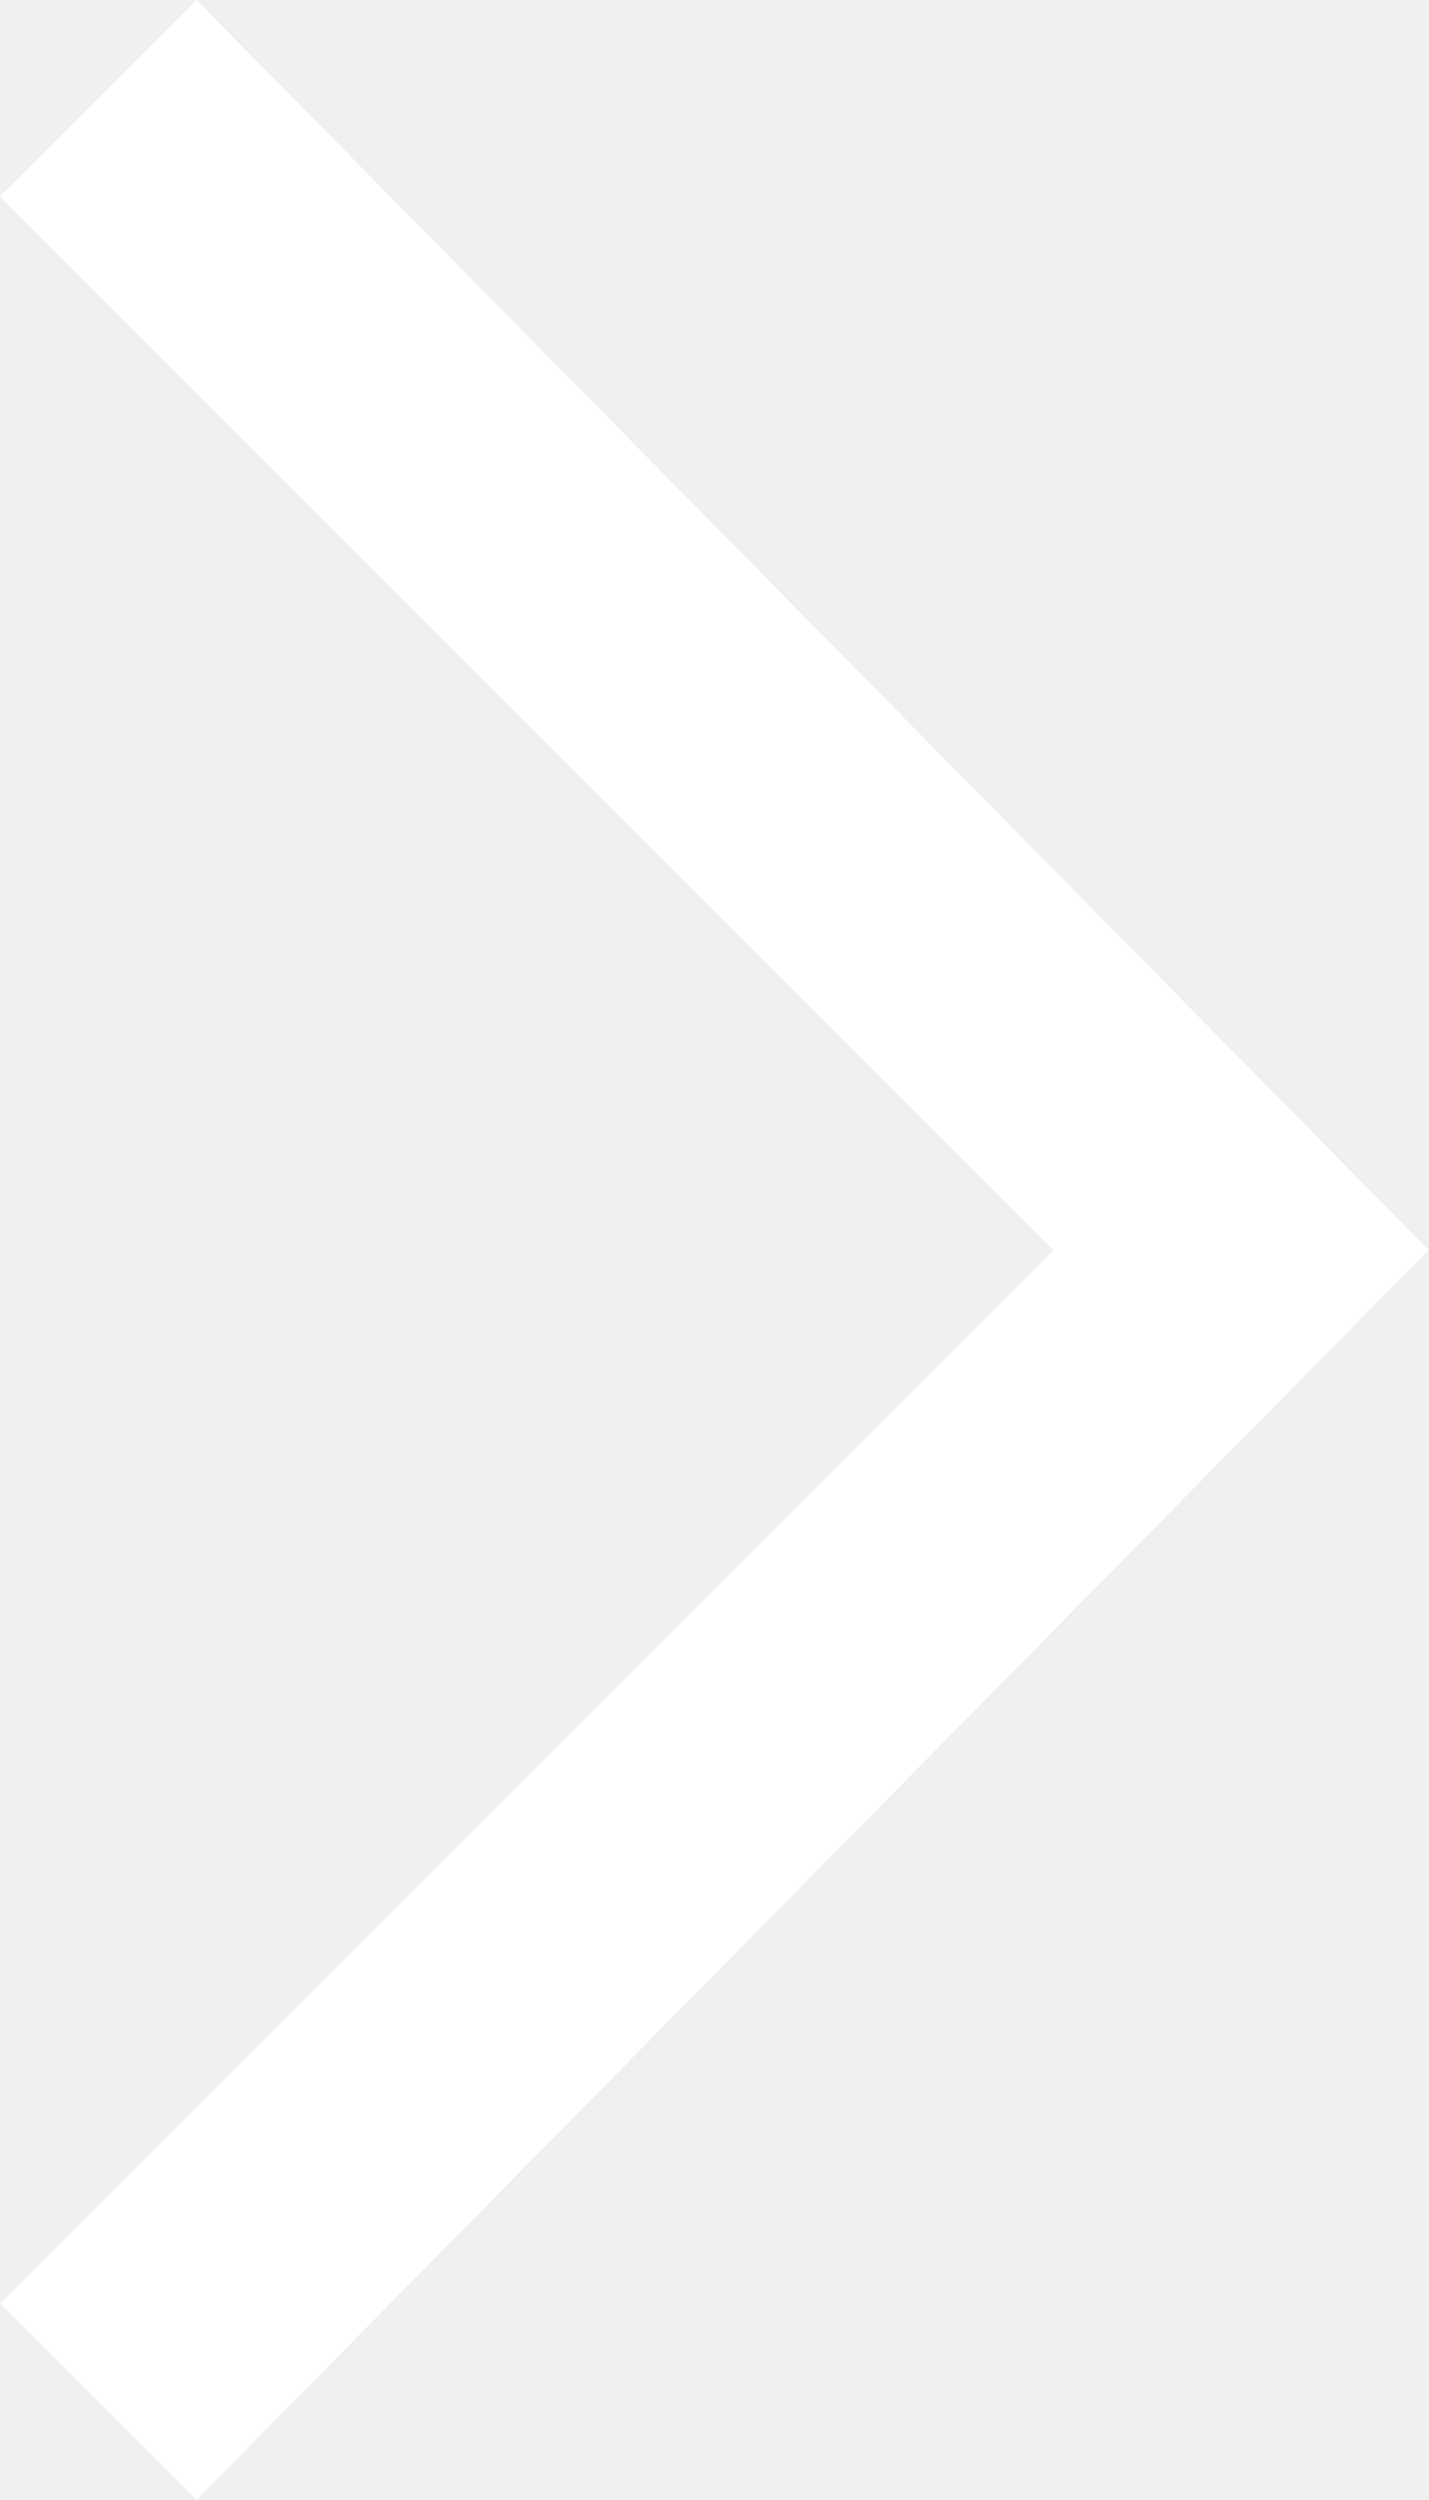
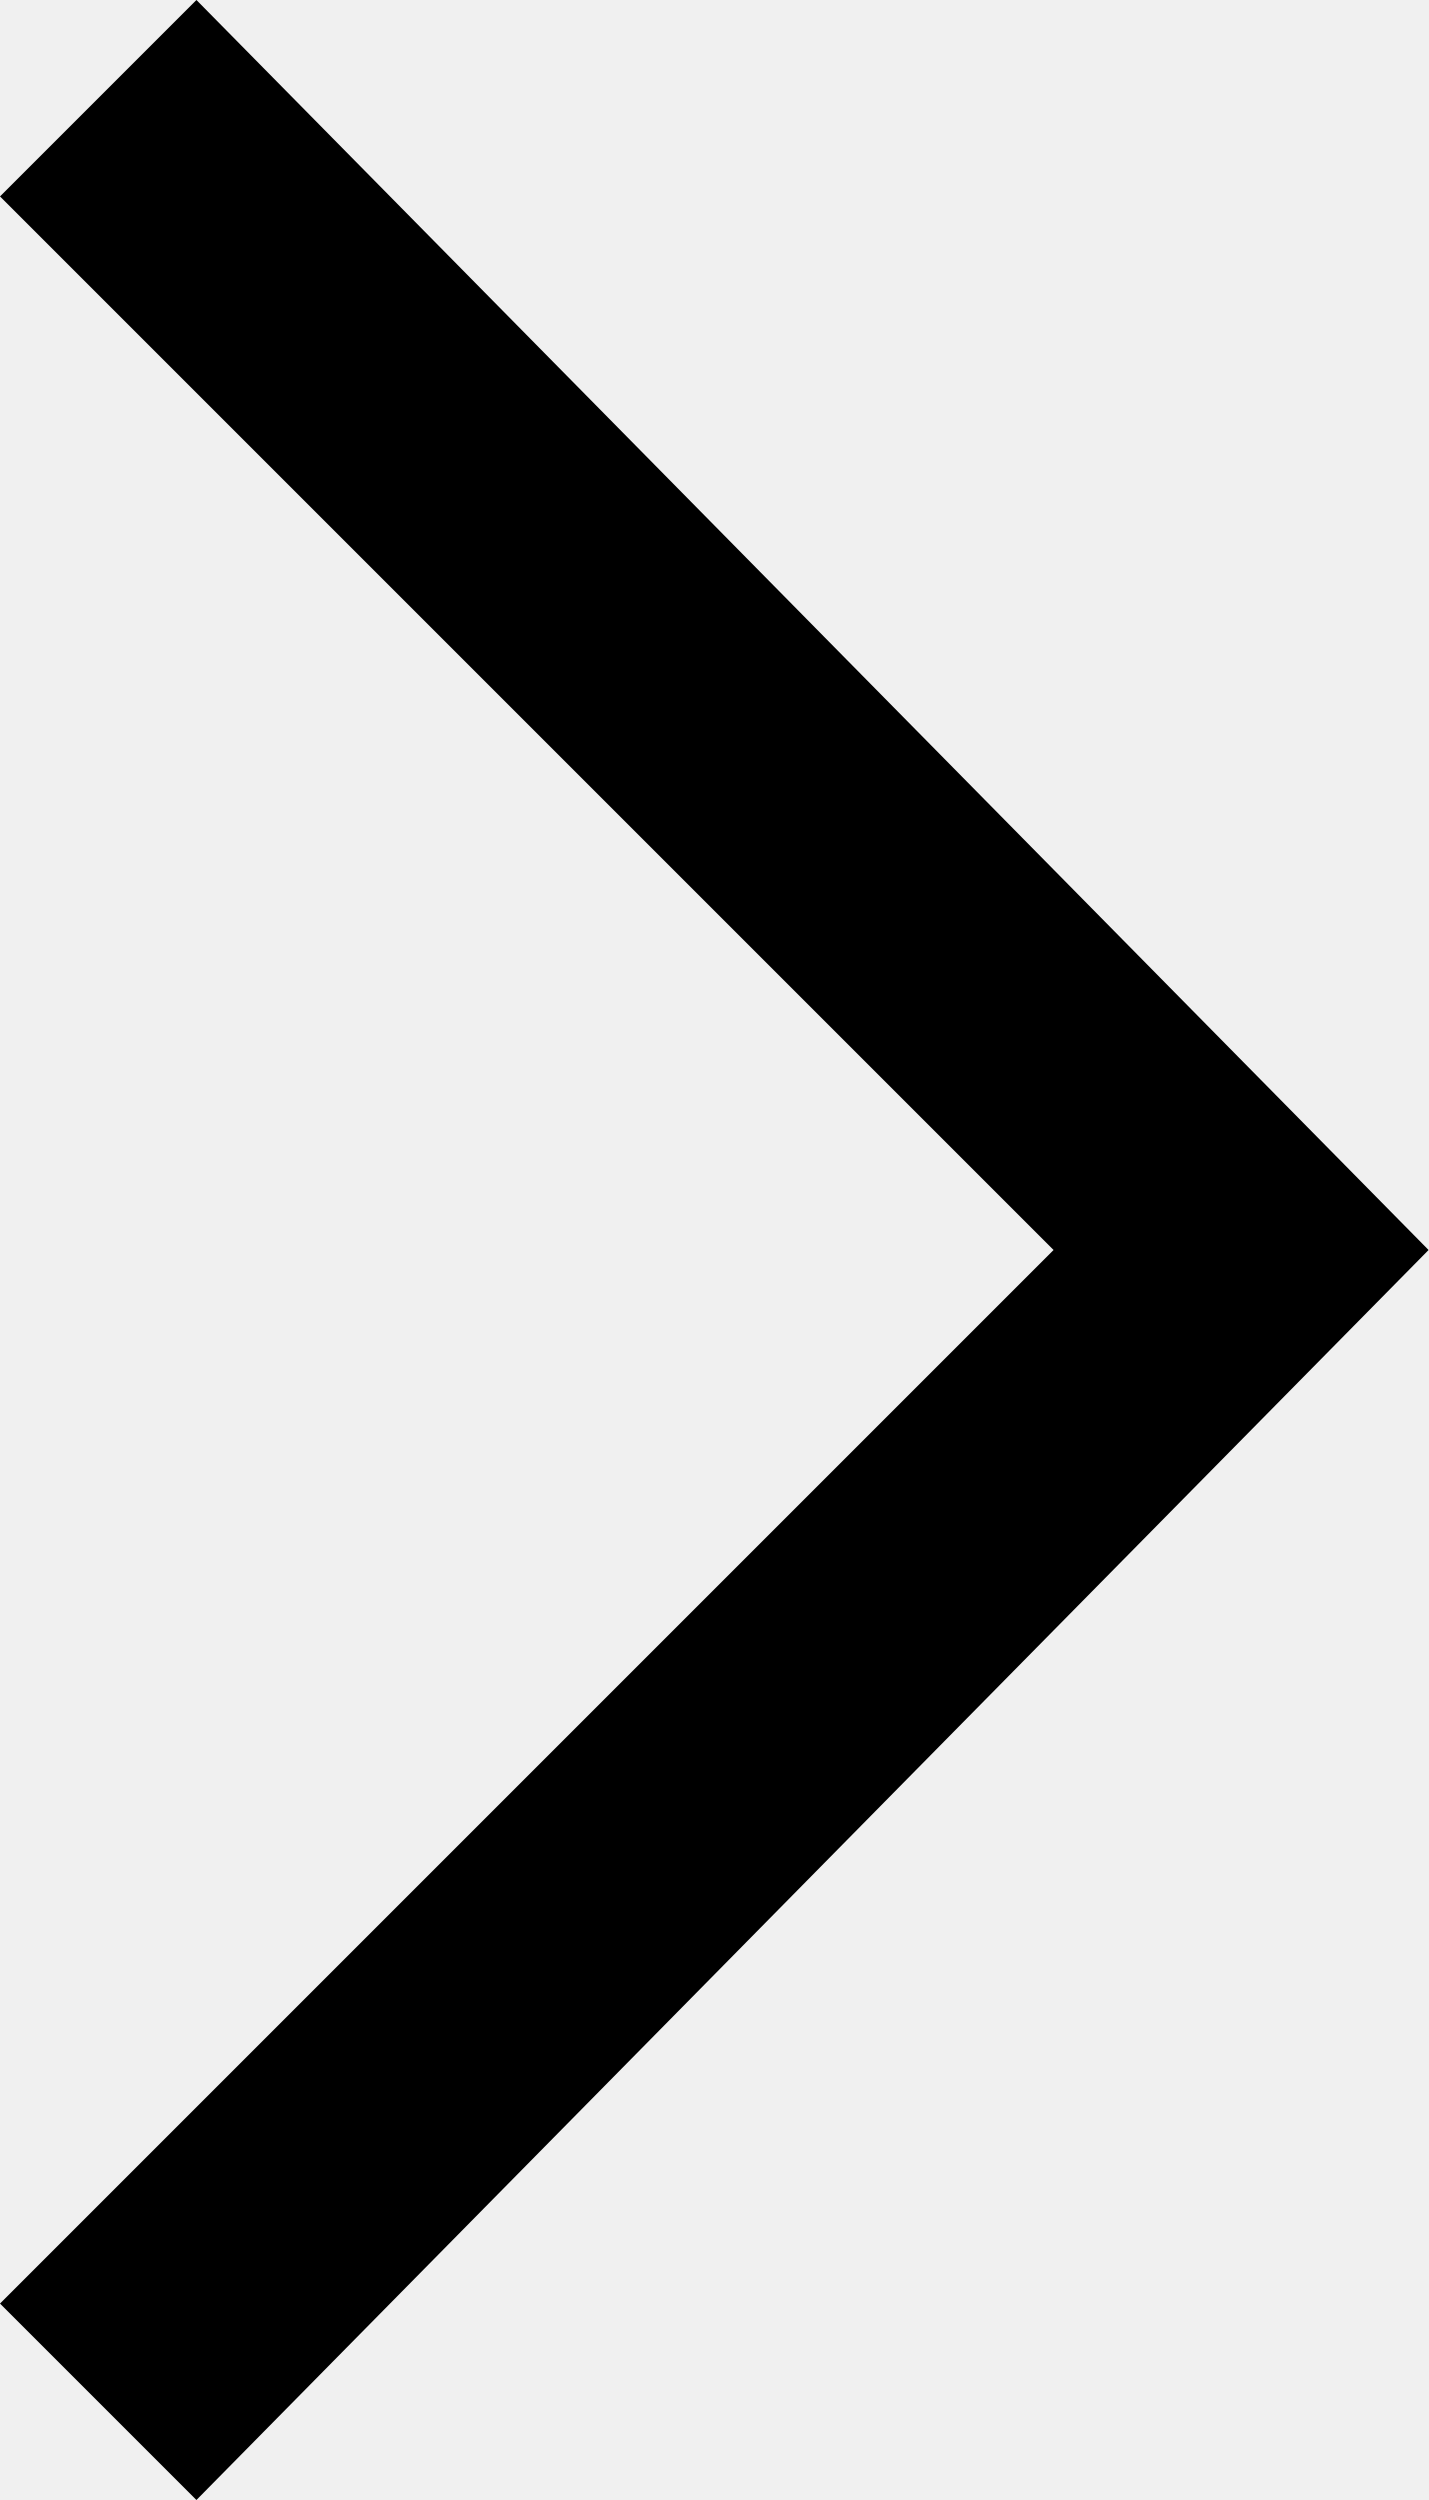
<svg xmlns="http://www.w3.org/2000/svg" enable-background="new 0 0 8 14" viewBox="0 0 8 14">
  <clipPath id="a">
    <path d="m0 0h8v14h-8z" />
  </clipPath>
  <g clip-path="url(#a)">
-     <path clip-rule="evenodd" d="m8 7-6.9-7-1.1 1.1 5.9 5.9-5.9 5.9 1.1 1.1z" fill="#fff" fill-rule="evenodd" />
+     <path clip-rule="evenodd" d="m8 7-6.9-7-1.1 1.1 5.9 5.9-5.9 5.9 1.1 1.1z" fill="black" fill-rule="evenodd" />
  </g>
</svg>
